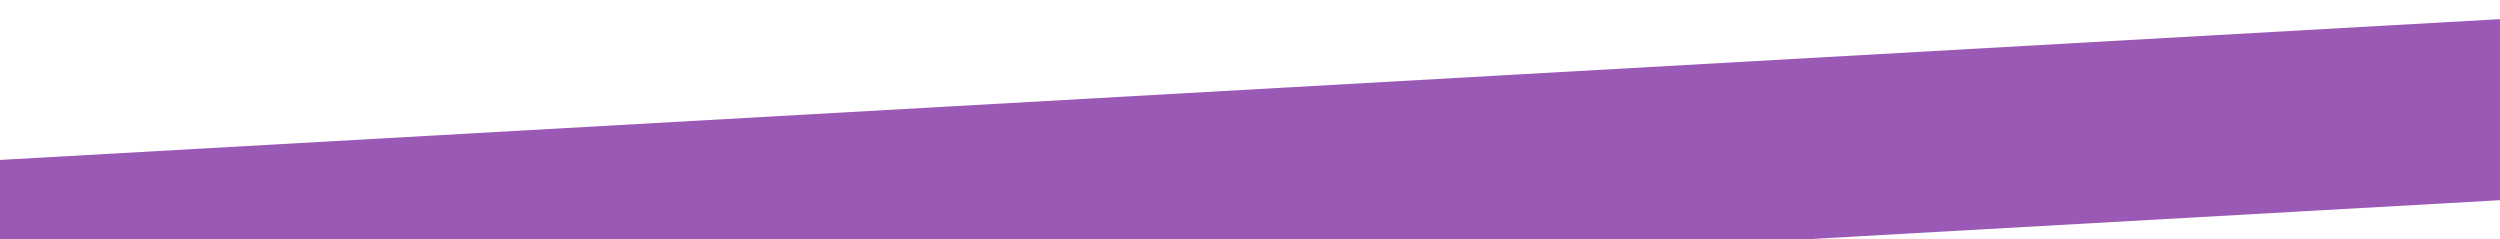
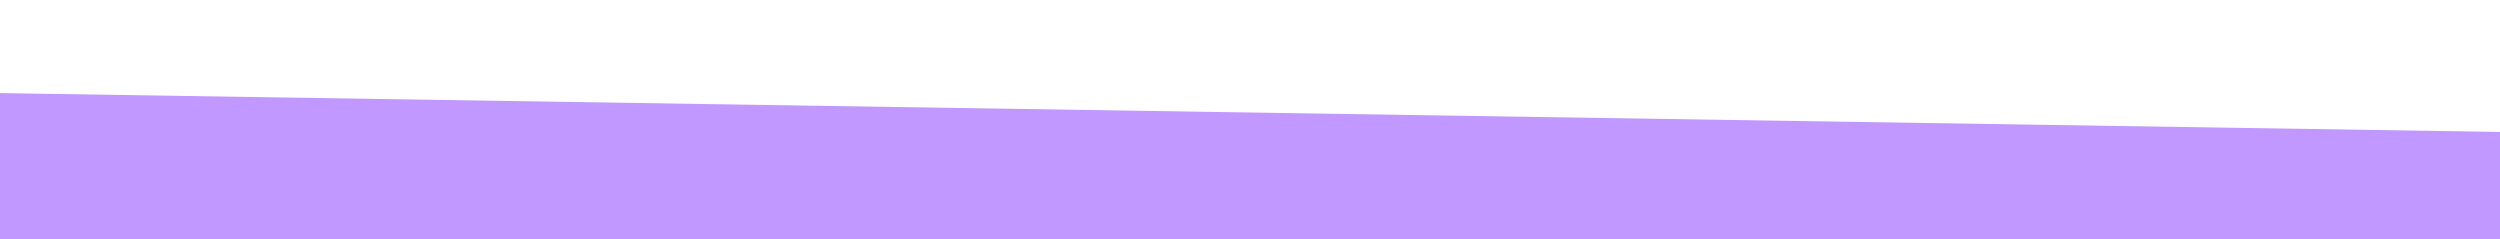
<svg xmlns="http://www.w3.org/2000/svg" width="210mm" height="20mm" viewBox="0 0 210 70" version="1.1" id="svg8">
  <defs id="defs2" />
  <g id="layer1" transform="translate(0,-127)">
-     <rect style="opacity:1;fill:#9B59B6;paint-order:stroke fill markers;fill-opacity:1" id="rect4522" width="1250" height="53.15" x="-300" y="158.995" transform="matrix(0.9984182,-0.05622434,0.06856744,0.9976465,0,0)" />
+     <rect style="opacity:1;fill:#c098ff;paint-order:stroke fill markers;fill-opacity:1" id="rect4522" width="1250" height="53.15" x="-300" y="158.995" transform="matrix(67.99842,1.056224,0.06856744,0.9976465,0,0)" />
  </g>
</svg>
